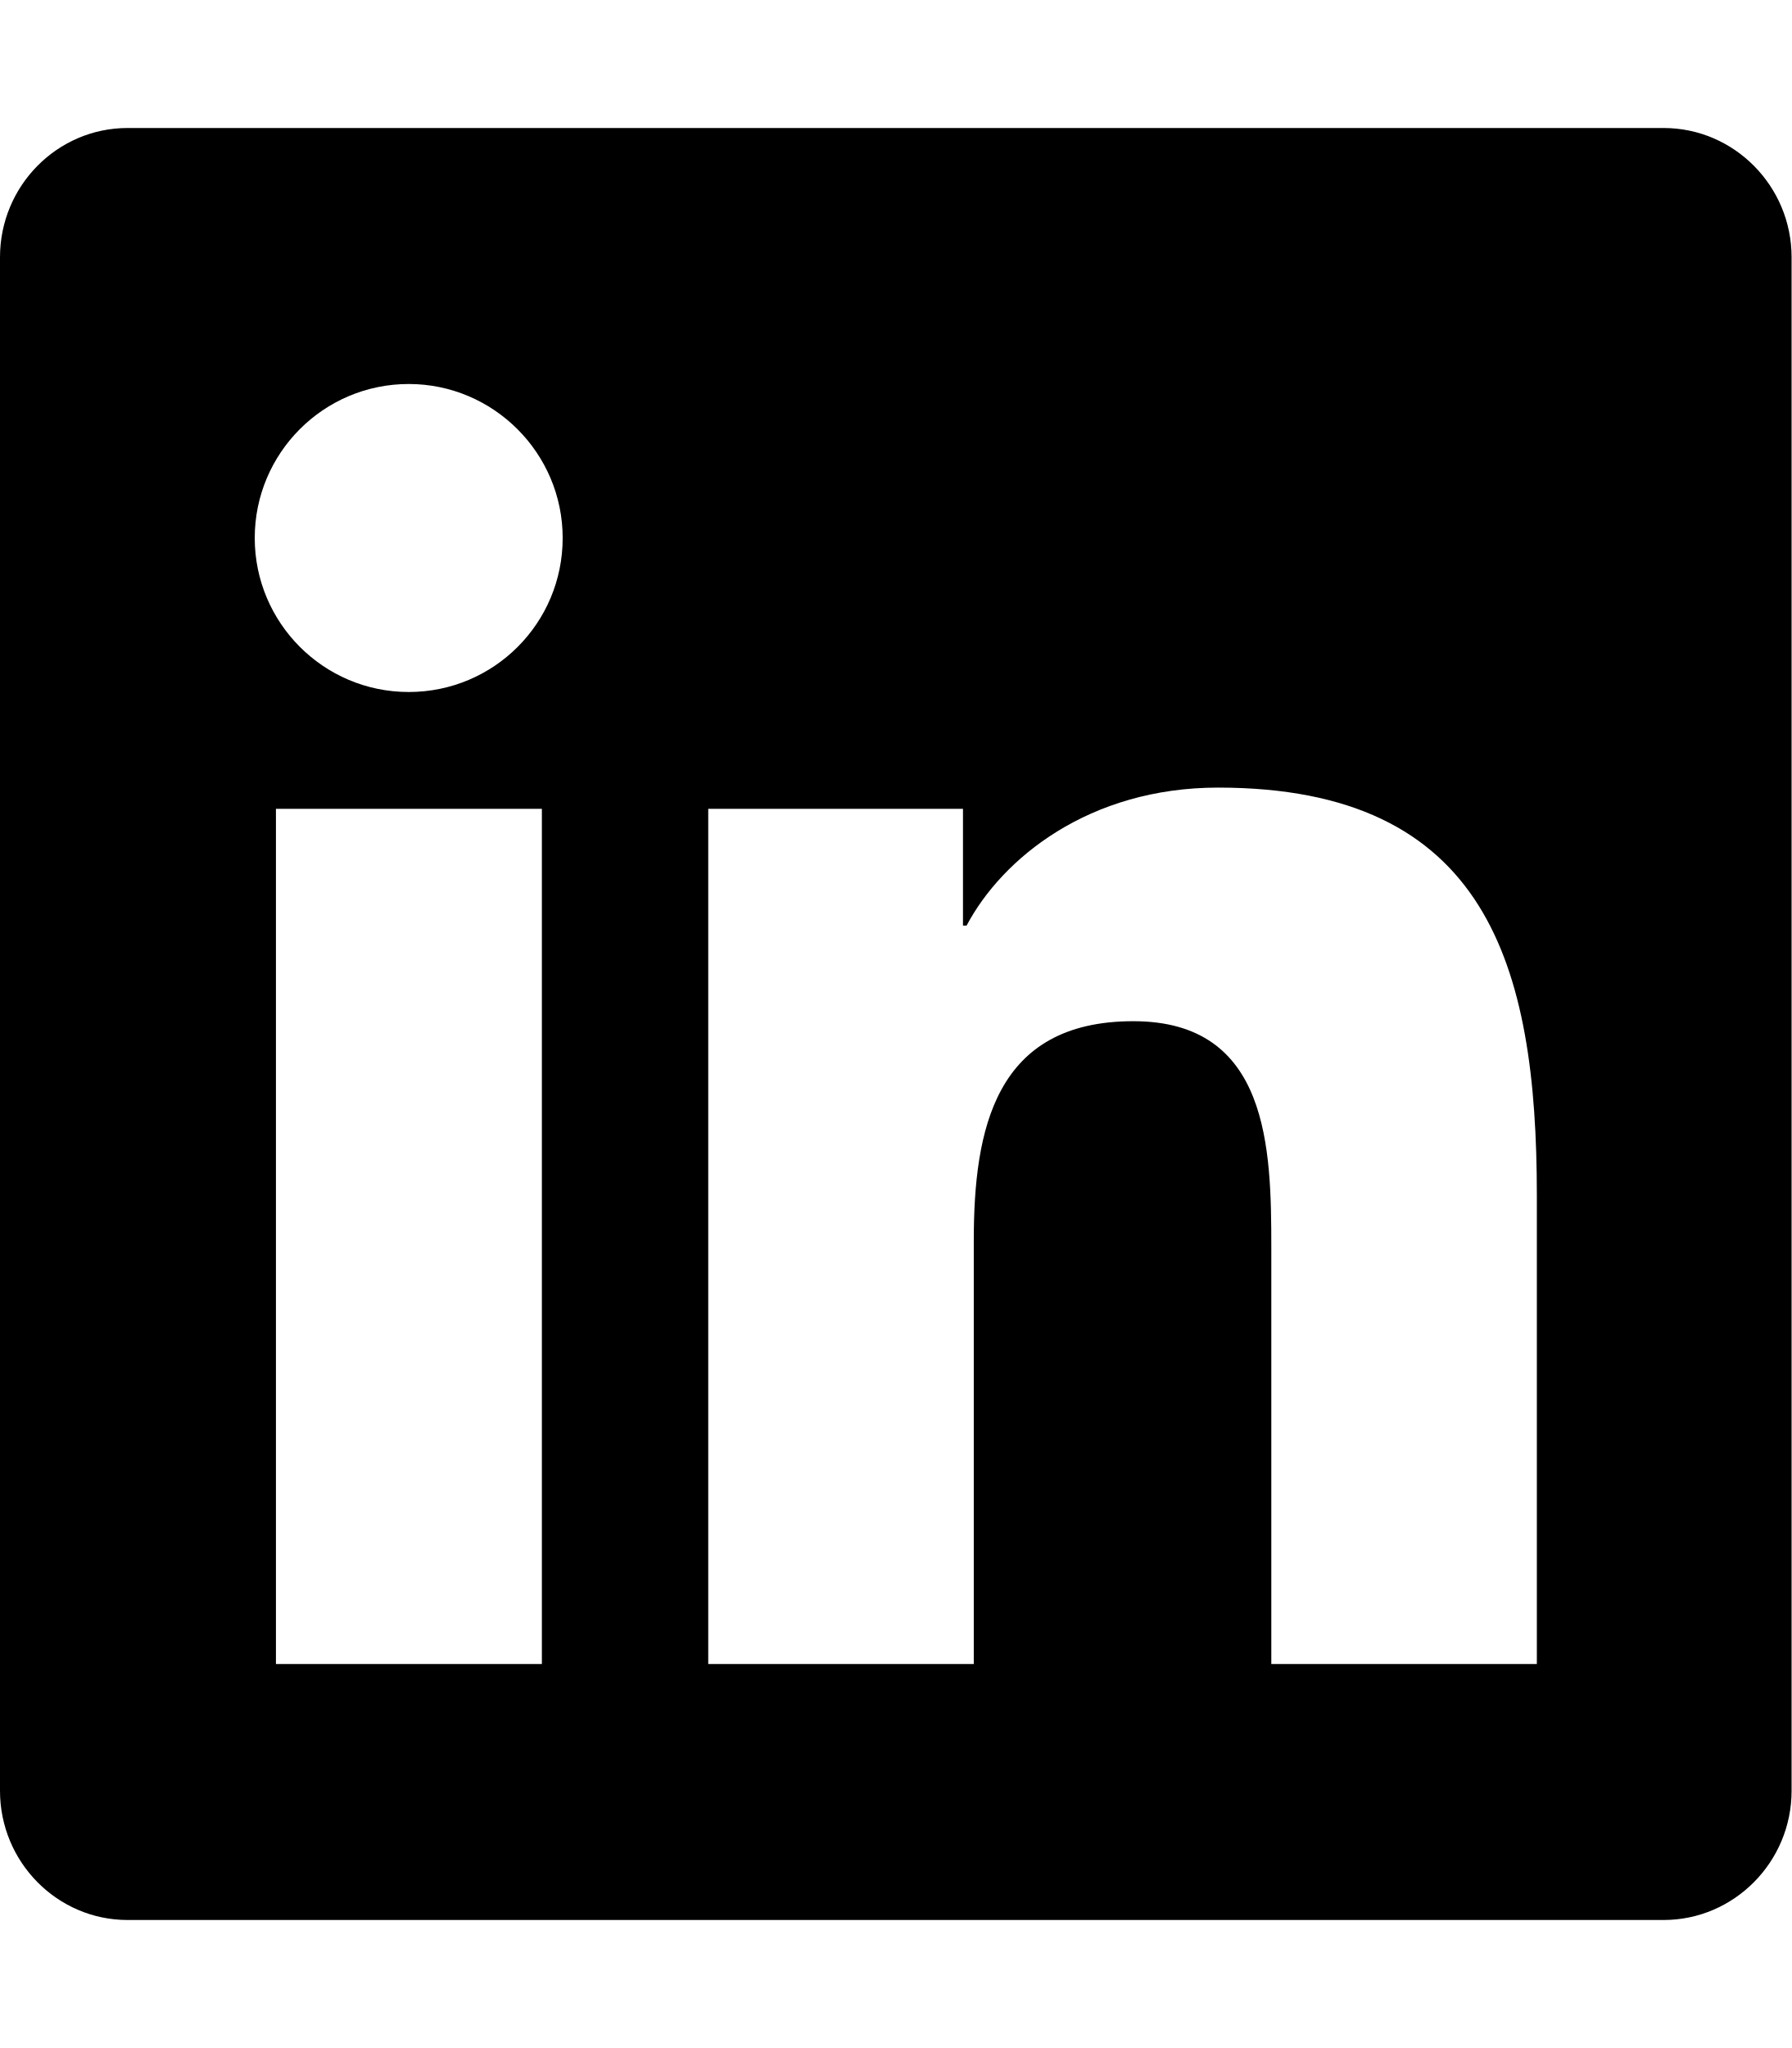
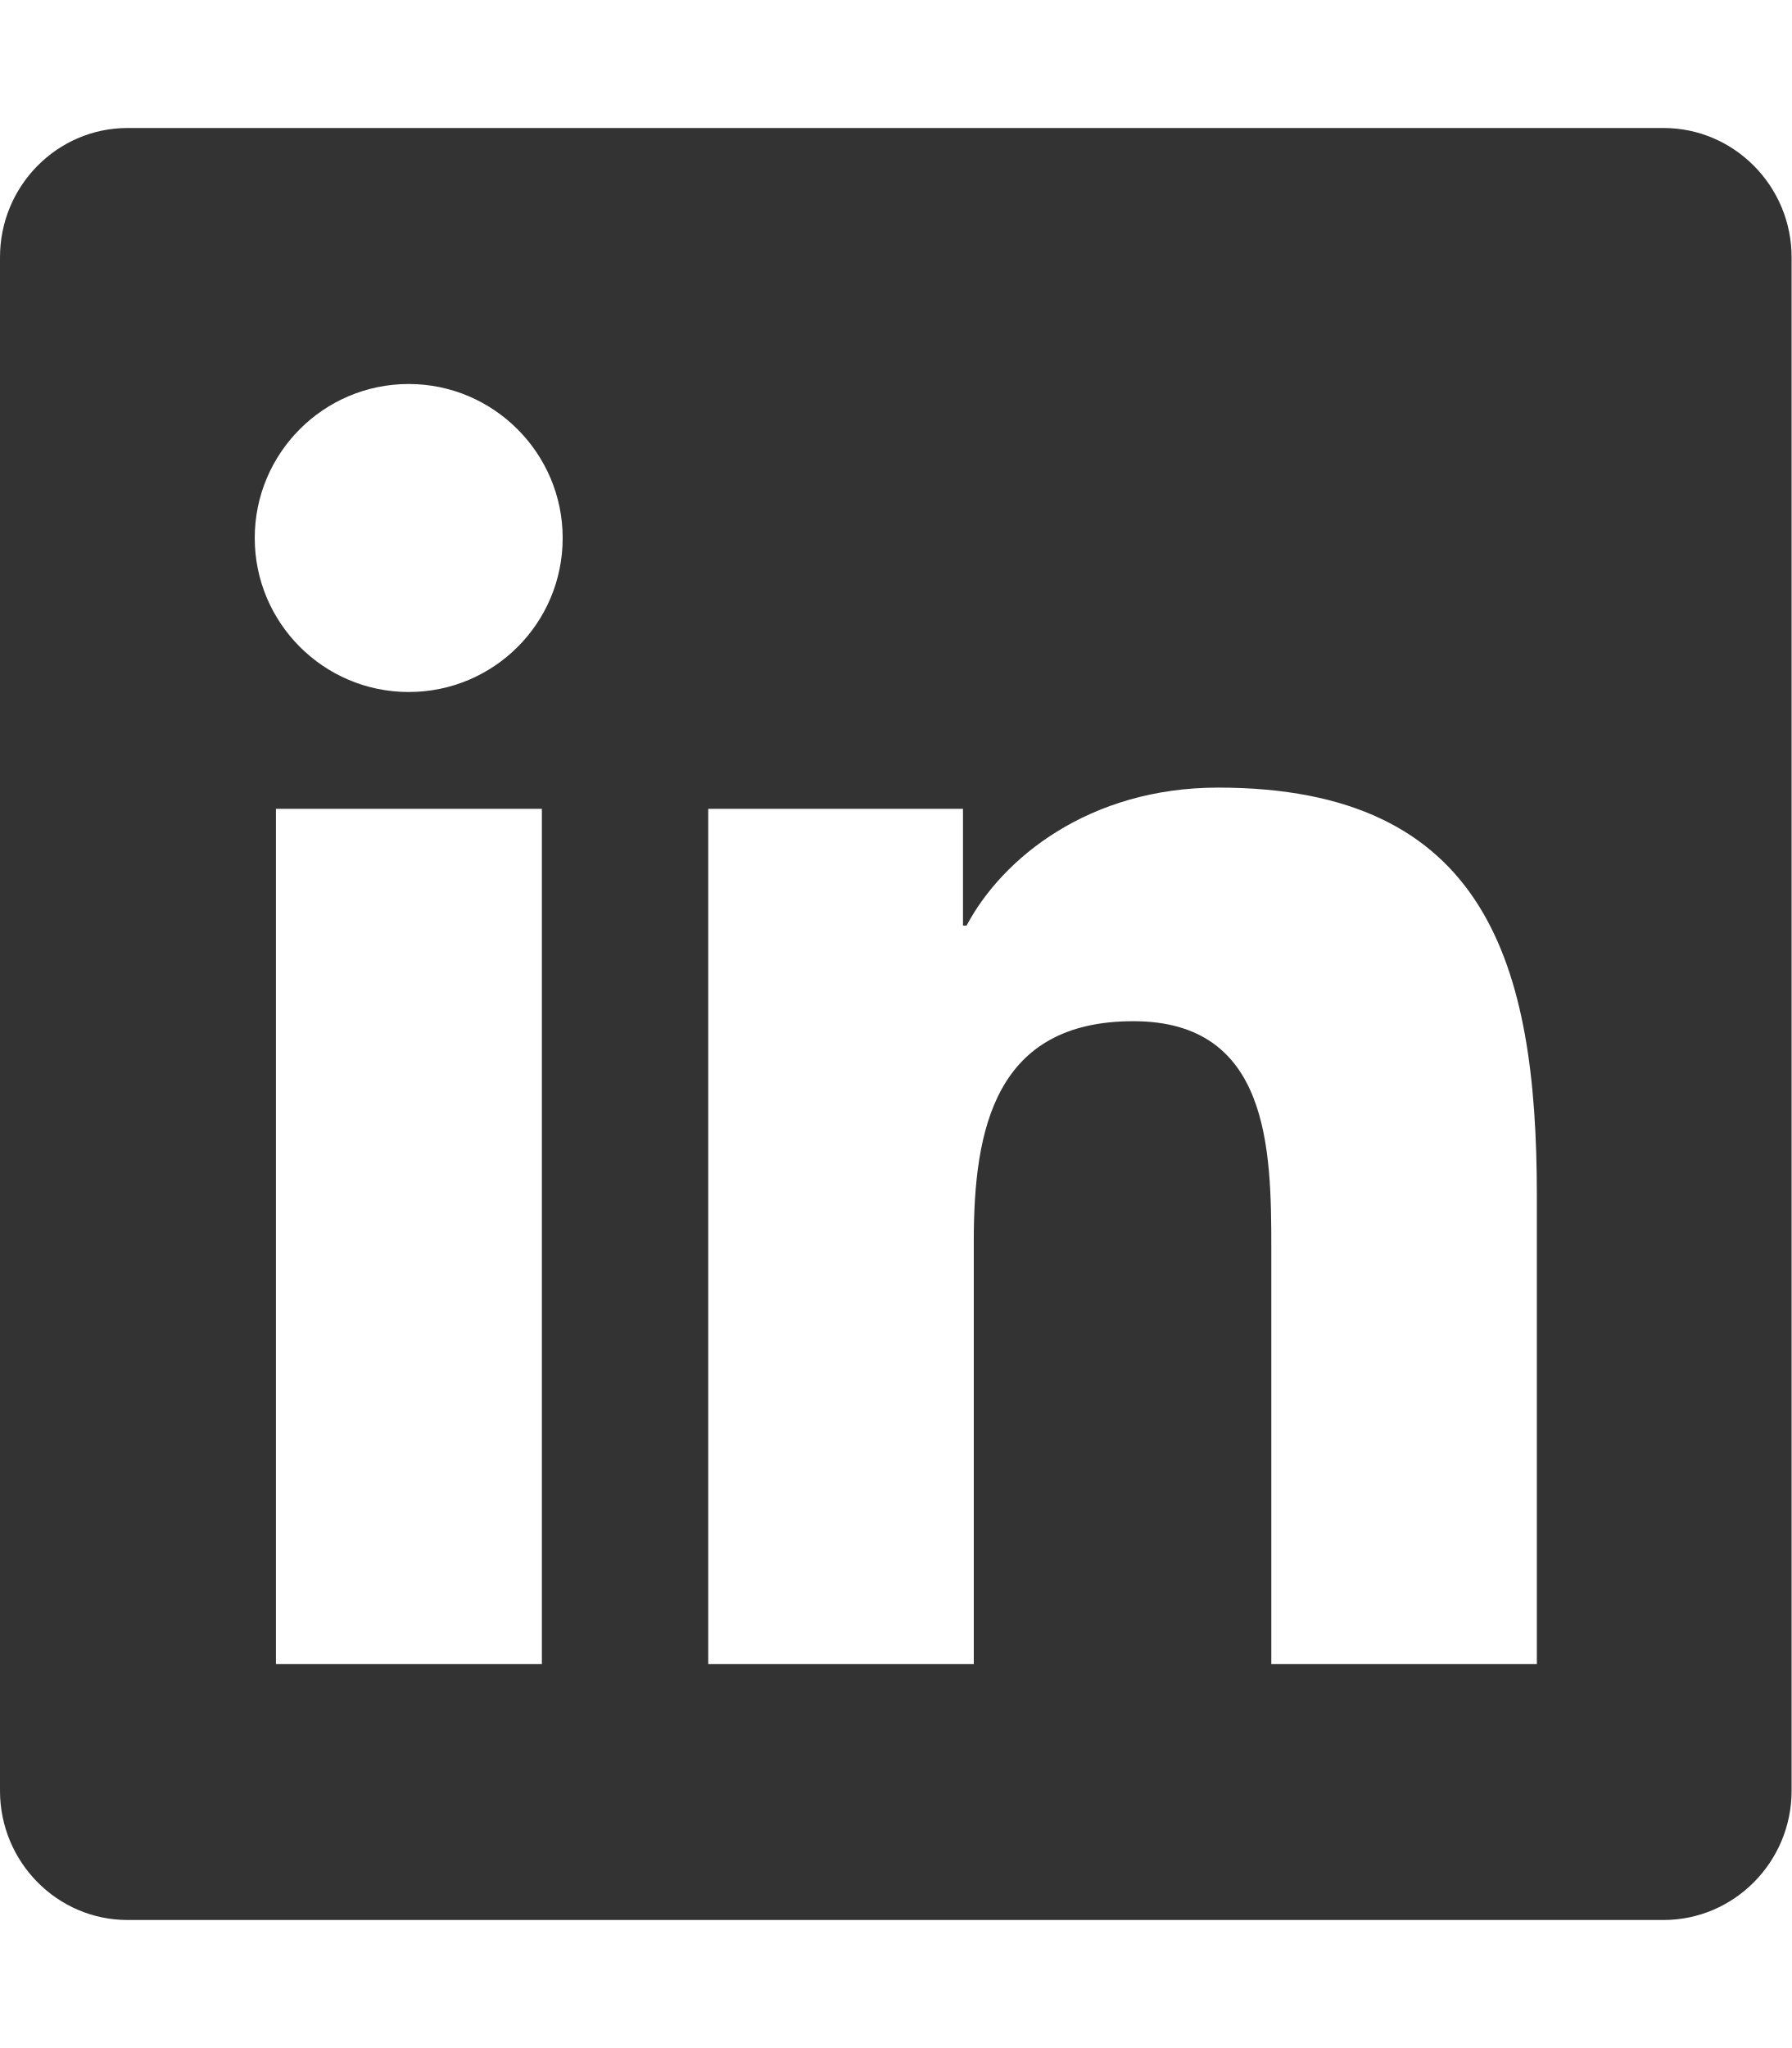
<svg xmlns="http://www.w3.org/2000/svg" aria-hidden="true" focusable="false" data-prefix="fab" data-icon="linkedin" class="svg-inline--fa fa-linkedin fa-w-14" role="img" viewBox="0 0 448 512">
-   <path fill="currentColor" d="M416 32H31.9C14.3 32 0 46.5 0 64.3v383.4C0 465.5 14.3 480 31.9 480H416c17.6 0 32-14.5 32-32.3V64.3c0-17.8-14.4-32.3-32-32.3zM135.4 416H69V202.2h66.5V416zm-33.2-243c-21.3 0-38.5-17.3-38.5-38.5S80.9 96 102.2 96c21.2 0 38.5 17.3 38.5 38.5 0 21.3-17.2 38.5-38.5 38.5zm282.1 243h-66.4V312c0-24.8-.5-56.7-34.5-56.7-34.6 0-39.9 27-39.9 54.9V416h-66.4V202.2h63.7v29.2h.9c8.9-16.8 30.6-34.5 62.9-34.5 67.2 0 79.7 44.3 79.7 101.9V416z" />
+   <path fill="#333" d="M416 32H31.9C14.3 32 0 46.5 0 64.3v383.4C0 465.5 14.3 480 31.9 480H416c17.6 0 32-14.5 32-32.3V64.3c0-17.8-14.4-32.3-32-32.3zM135.4 416H69V202.2h66.5V416zm-33.2-243c-21.3 0-38.5-17.3-38.5-38.5S80.9 96 102.2 96c21.2 0 38.5 17.3 38.5 38.5 0 21.3-17.2 38.5-38.5 38.5zm282.1 243h-66.4V312c0-24.8-.5-56.7-34.5-56.7-34.6 0-39.9 27-39.9 54.9V416h-66.4V202.2h63.7v29.2h.9c8.9-16.8 30.6-34.5 62.9-34.5 67.2 0 79.7 44.3 79.7 101.9V416z" />
</svg>
